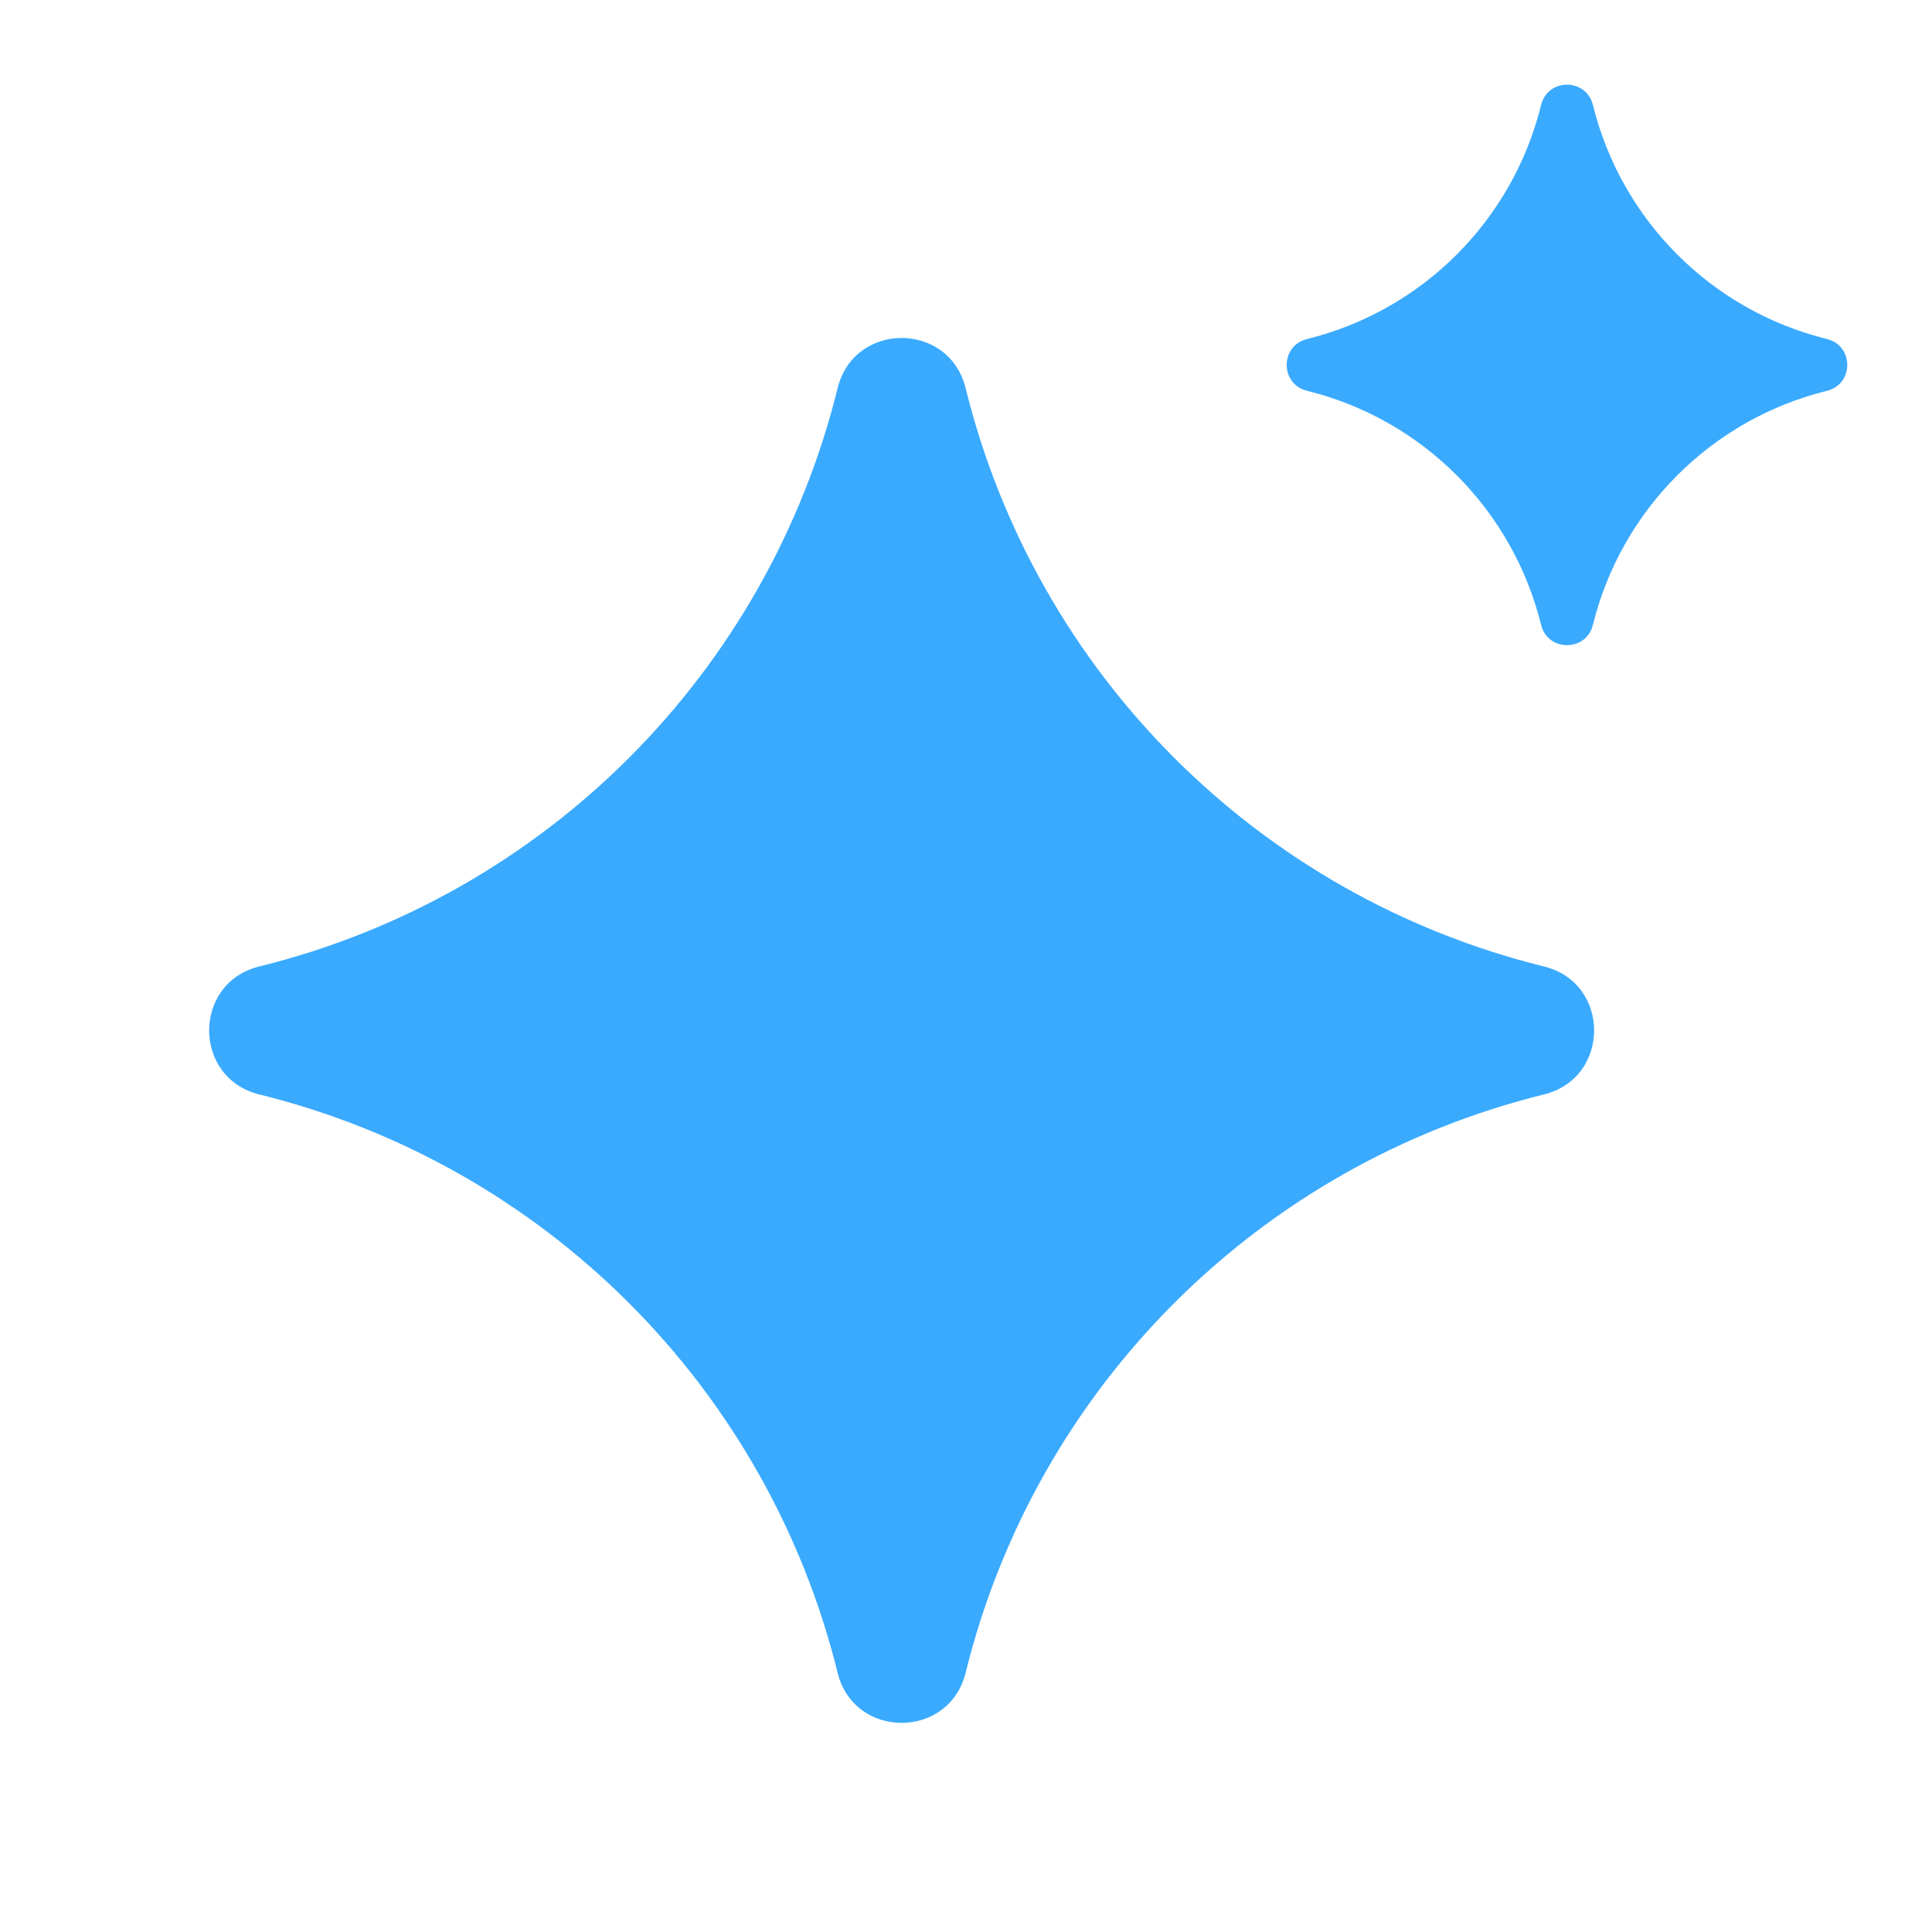
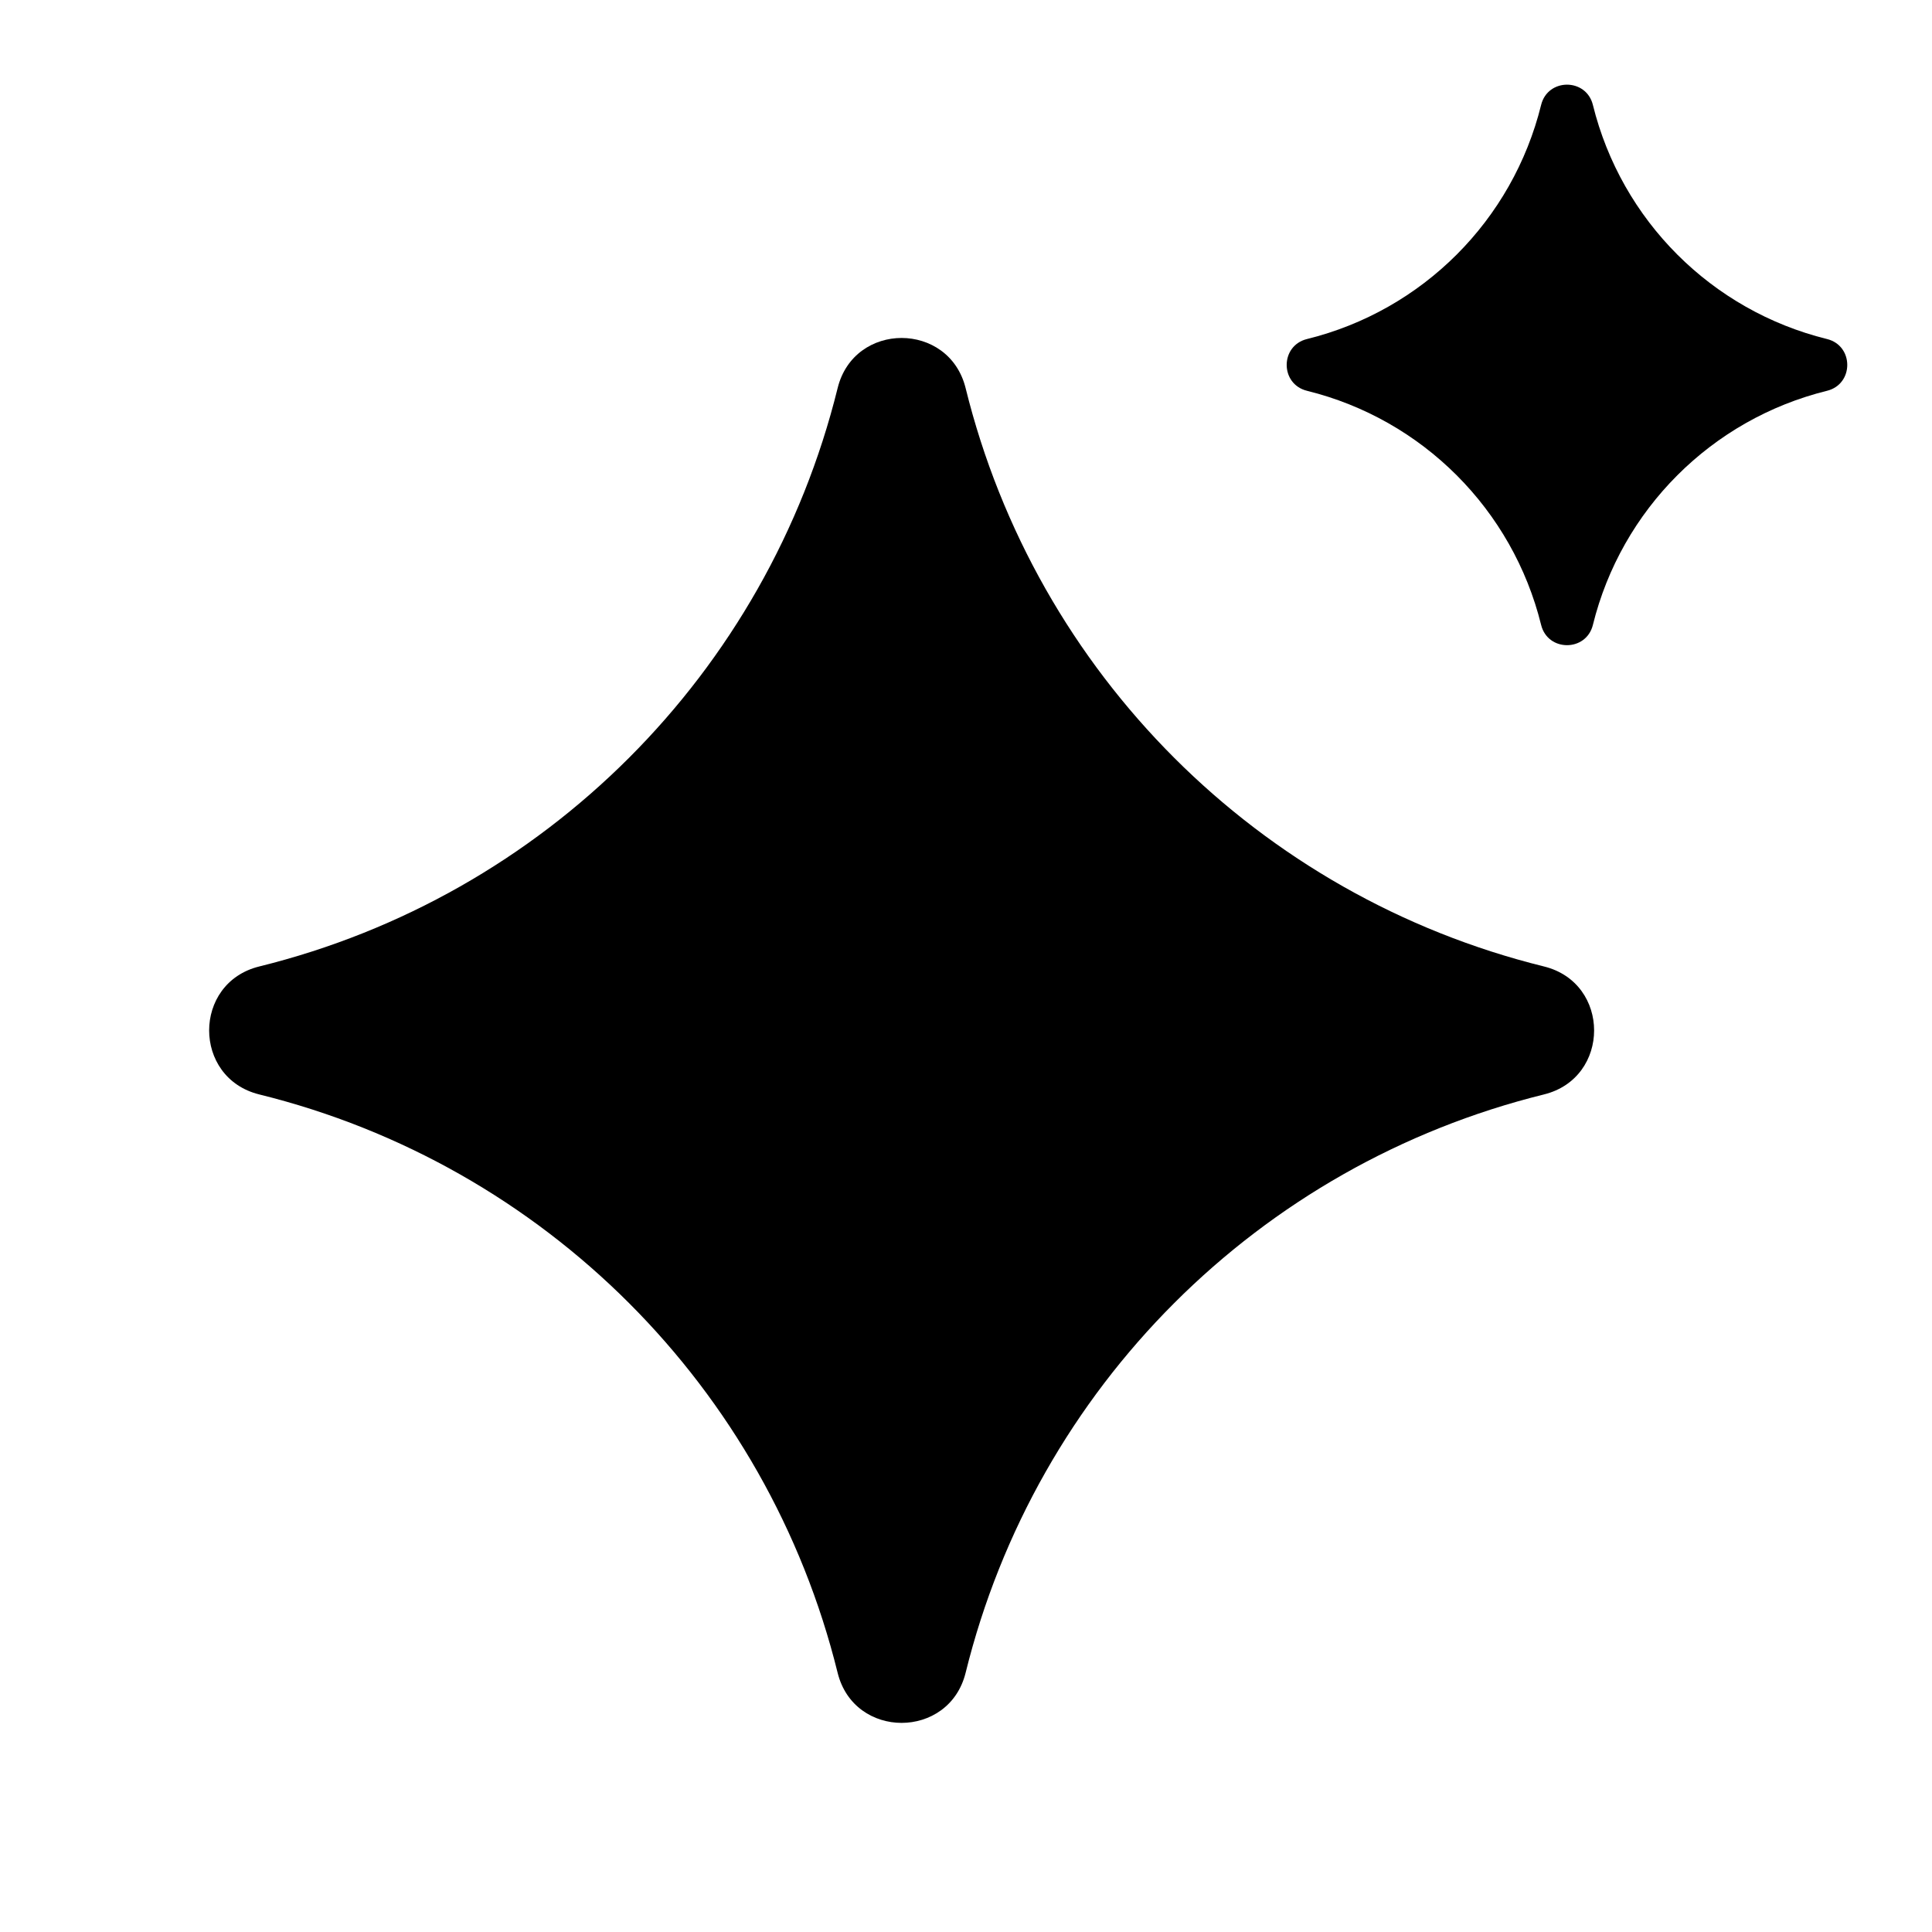
<svg xmlns="http://www.w3.org/2000/svg" width="25" height="25" viewBox="0 0 25 25" fill="none">
-   <path d="M10.839 5.022C11.052 4.157 12.281 4.157 12.495 5.022C13.406 8.713 16.288 11.595 19.979 12.506C20.844 12.719 20.844 13.948 19.979 14.162C16.288 15.073 13.406 17.955 12.495 21.646C12.281 22.51 11.052 22.51 10.839 21.646C9.927 17.955 7.046 15.073 3.355 14.162C2.49 13.948 2.49 12.719 3.355 12.506C7.046 11.595 9.927 8.713 10.839 5.022Z" fill="#3AAAFF" />
-   <path d="M19.942 1.358C20.028 1.008 20.526 1.008 20.612 1.358C20.981 2.852 22.147 4.018 23.641 4.387C23.991 4.473 23.991 4.971 23.641 5.057C22.147 5.426 20.981 6.593 20.612 8.086C20.526 8.436 20.028 8.436 19.942 8.086C19.573 6.593 18.407 5.426 16.913 5.057C16.562 4.971 16.562 4.473 16.913 4.387C18.407 4.018 19.573 2.852 19.942 1.358Z" fill="#3AAAFF" />
+   <path d="M10.839 5.022C11.052 4.157 12.281 4.157 12.495 5.022C13.406 8.713 16.288 11.595 19.979 12.506C20.844 12.719 20.844 13.948 19.979 14.162C16.288 15.073 13.406 17.955 12.495 21.646C12.281 22.51 11.052 22.51 10.839 21.646C9.927 17.955 7.046 15.073 3.355 14.162C2.49 13.948 2.49 12.719 3.355 12.506C7.046 11.595 9.927 8.713 10.839 5.022Z" fill="currentColor" />
+   <path d="M19.942 1.358C20.028 1.008 20.526 1.008 20.612 1.358C20.981 2.852 22.147 4.018 23.641 4.387C23.991 4.473 23.991 4.971 23.641 5.057C22.147 5.426 20.981 6.593 20.612 8.086C20.526 8.436 20.028 8.436 19.942 8.086C19.573 6.593 18.407 5.426 16.913 5.057C16.562 4.971 16.562 4.473 16.913 4.387C18.407 4.018 19.573 2.852 19.942 1.358Z" fill="currentColor" />
</svg>
